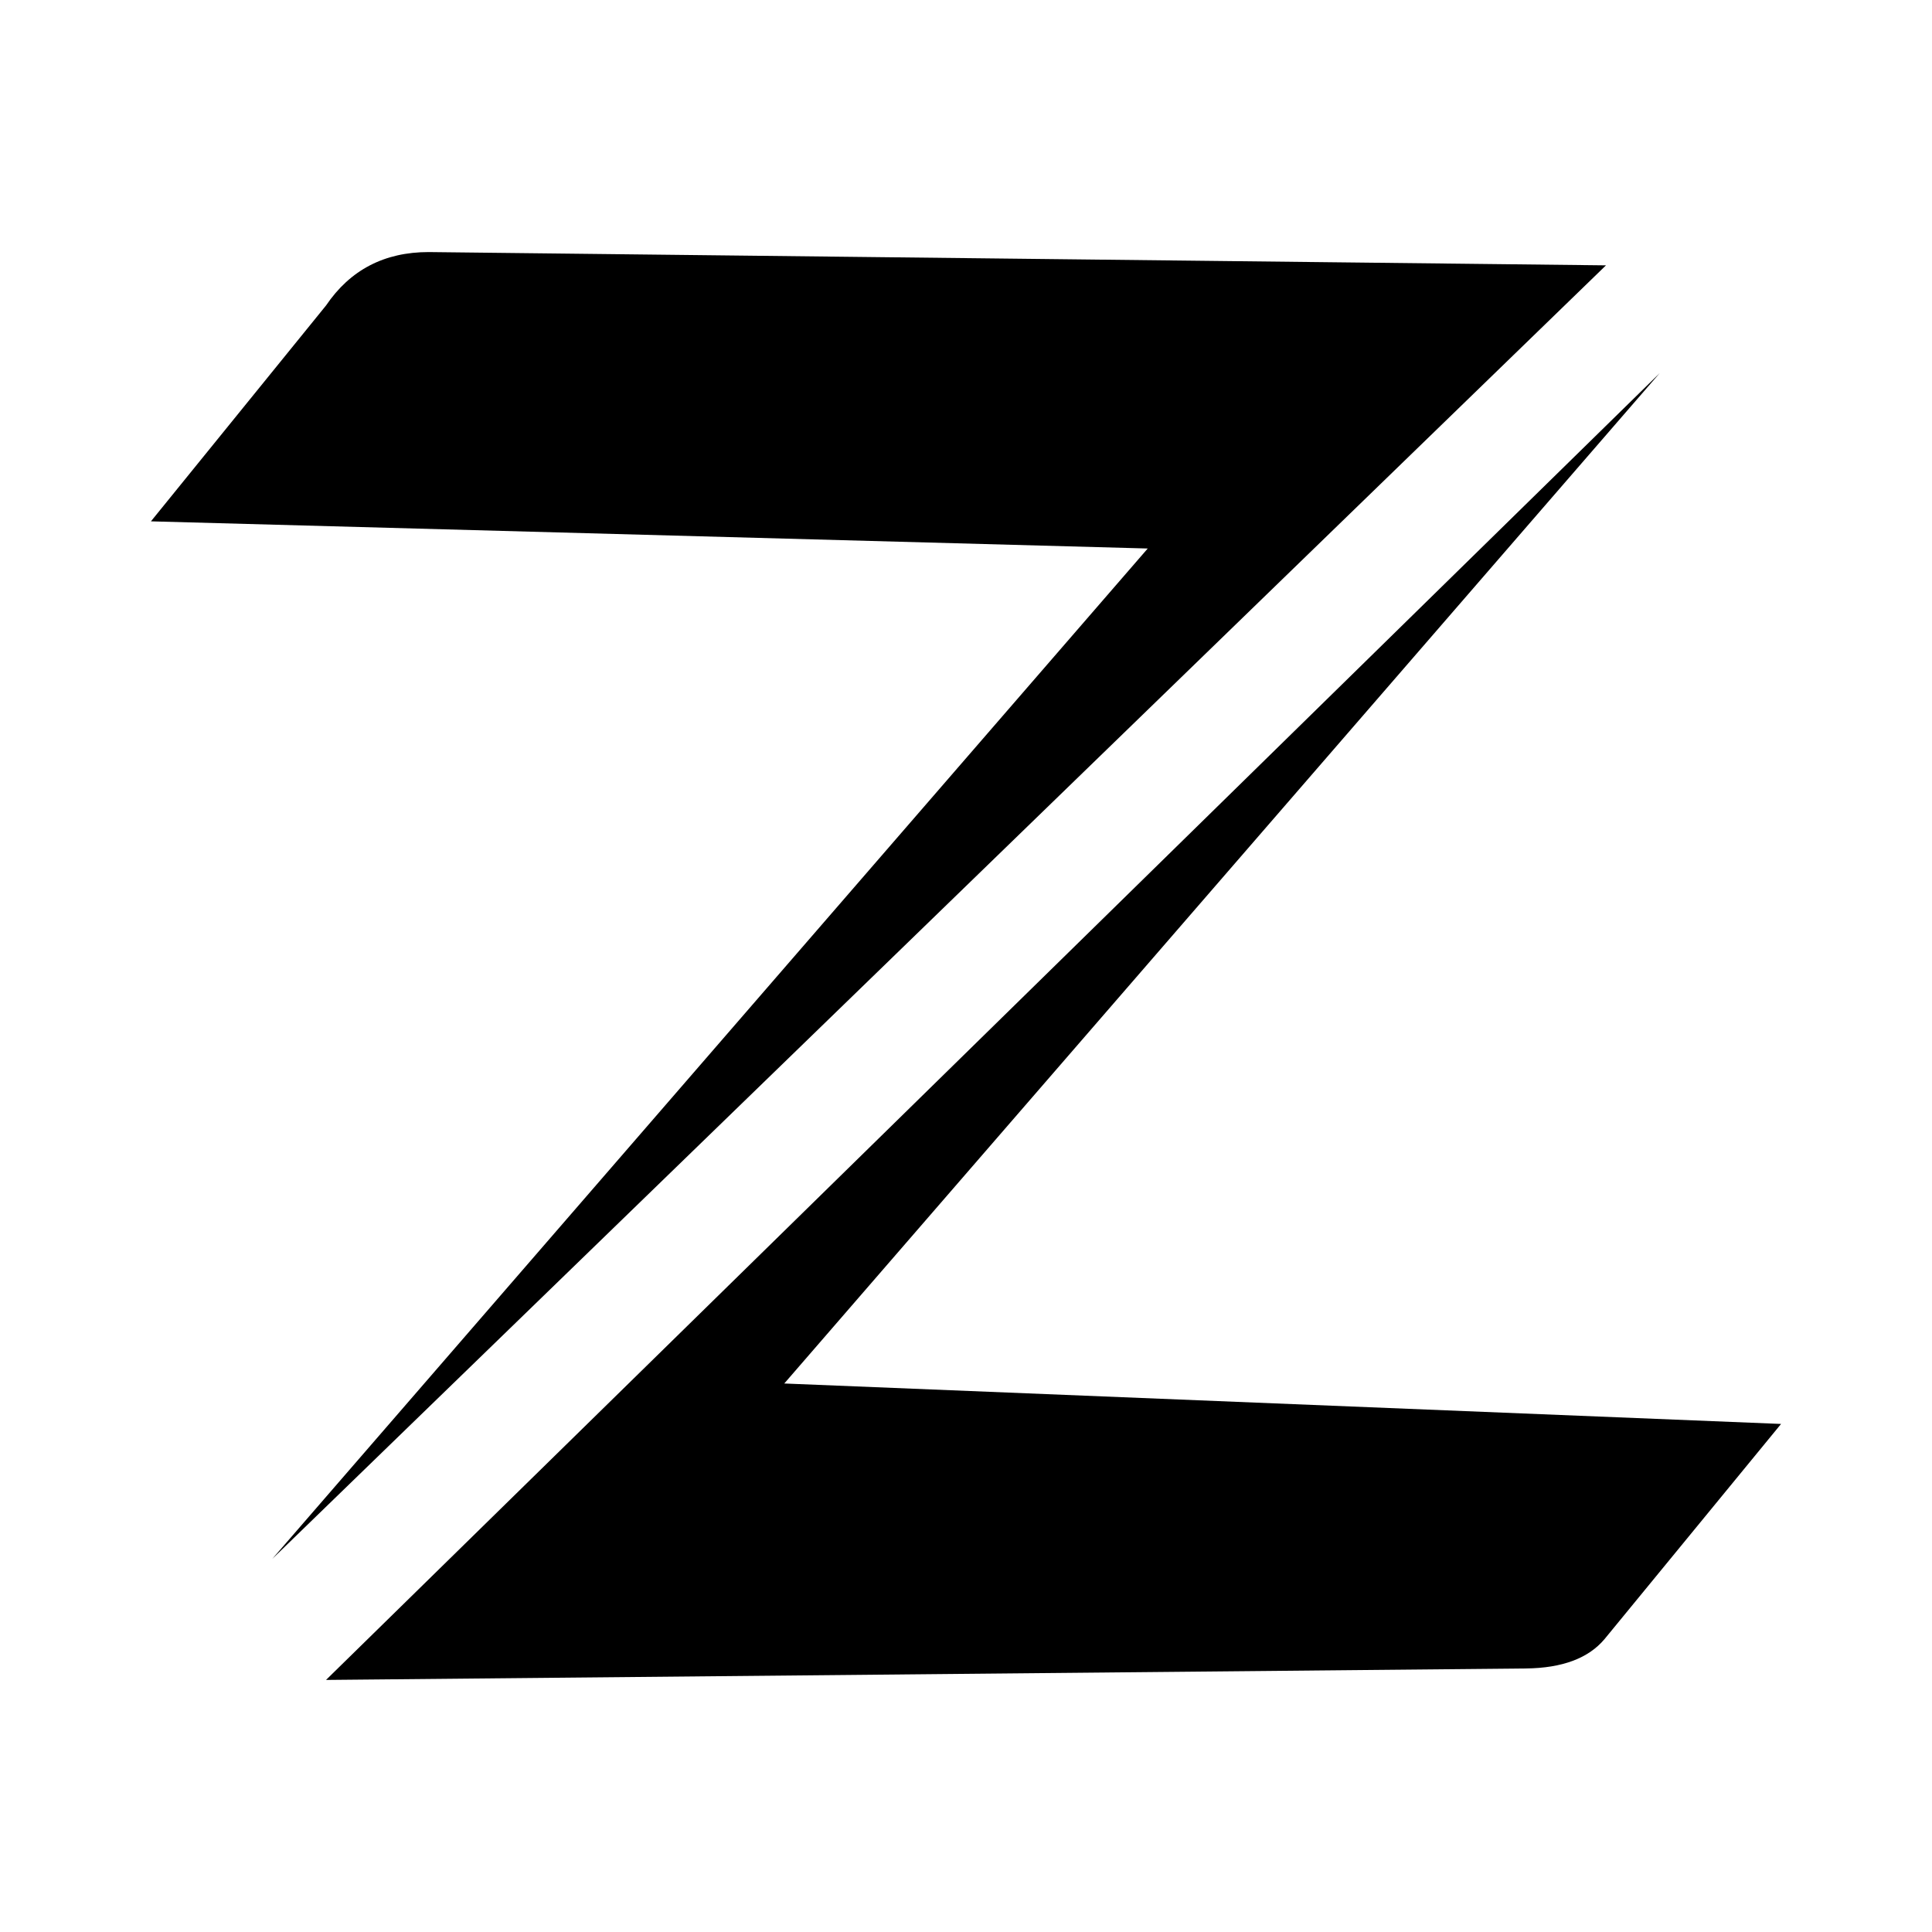
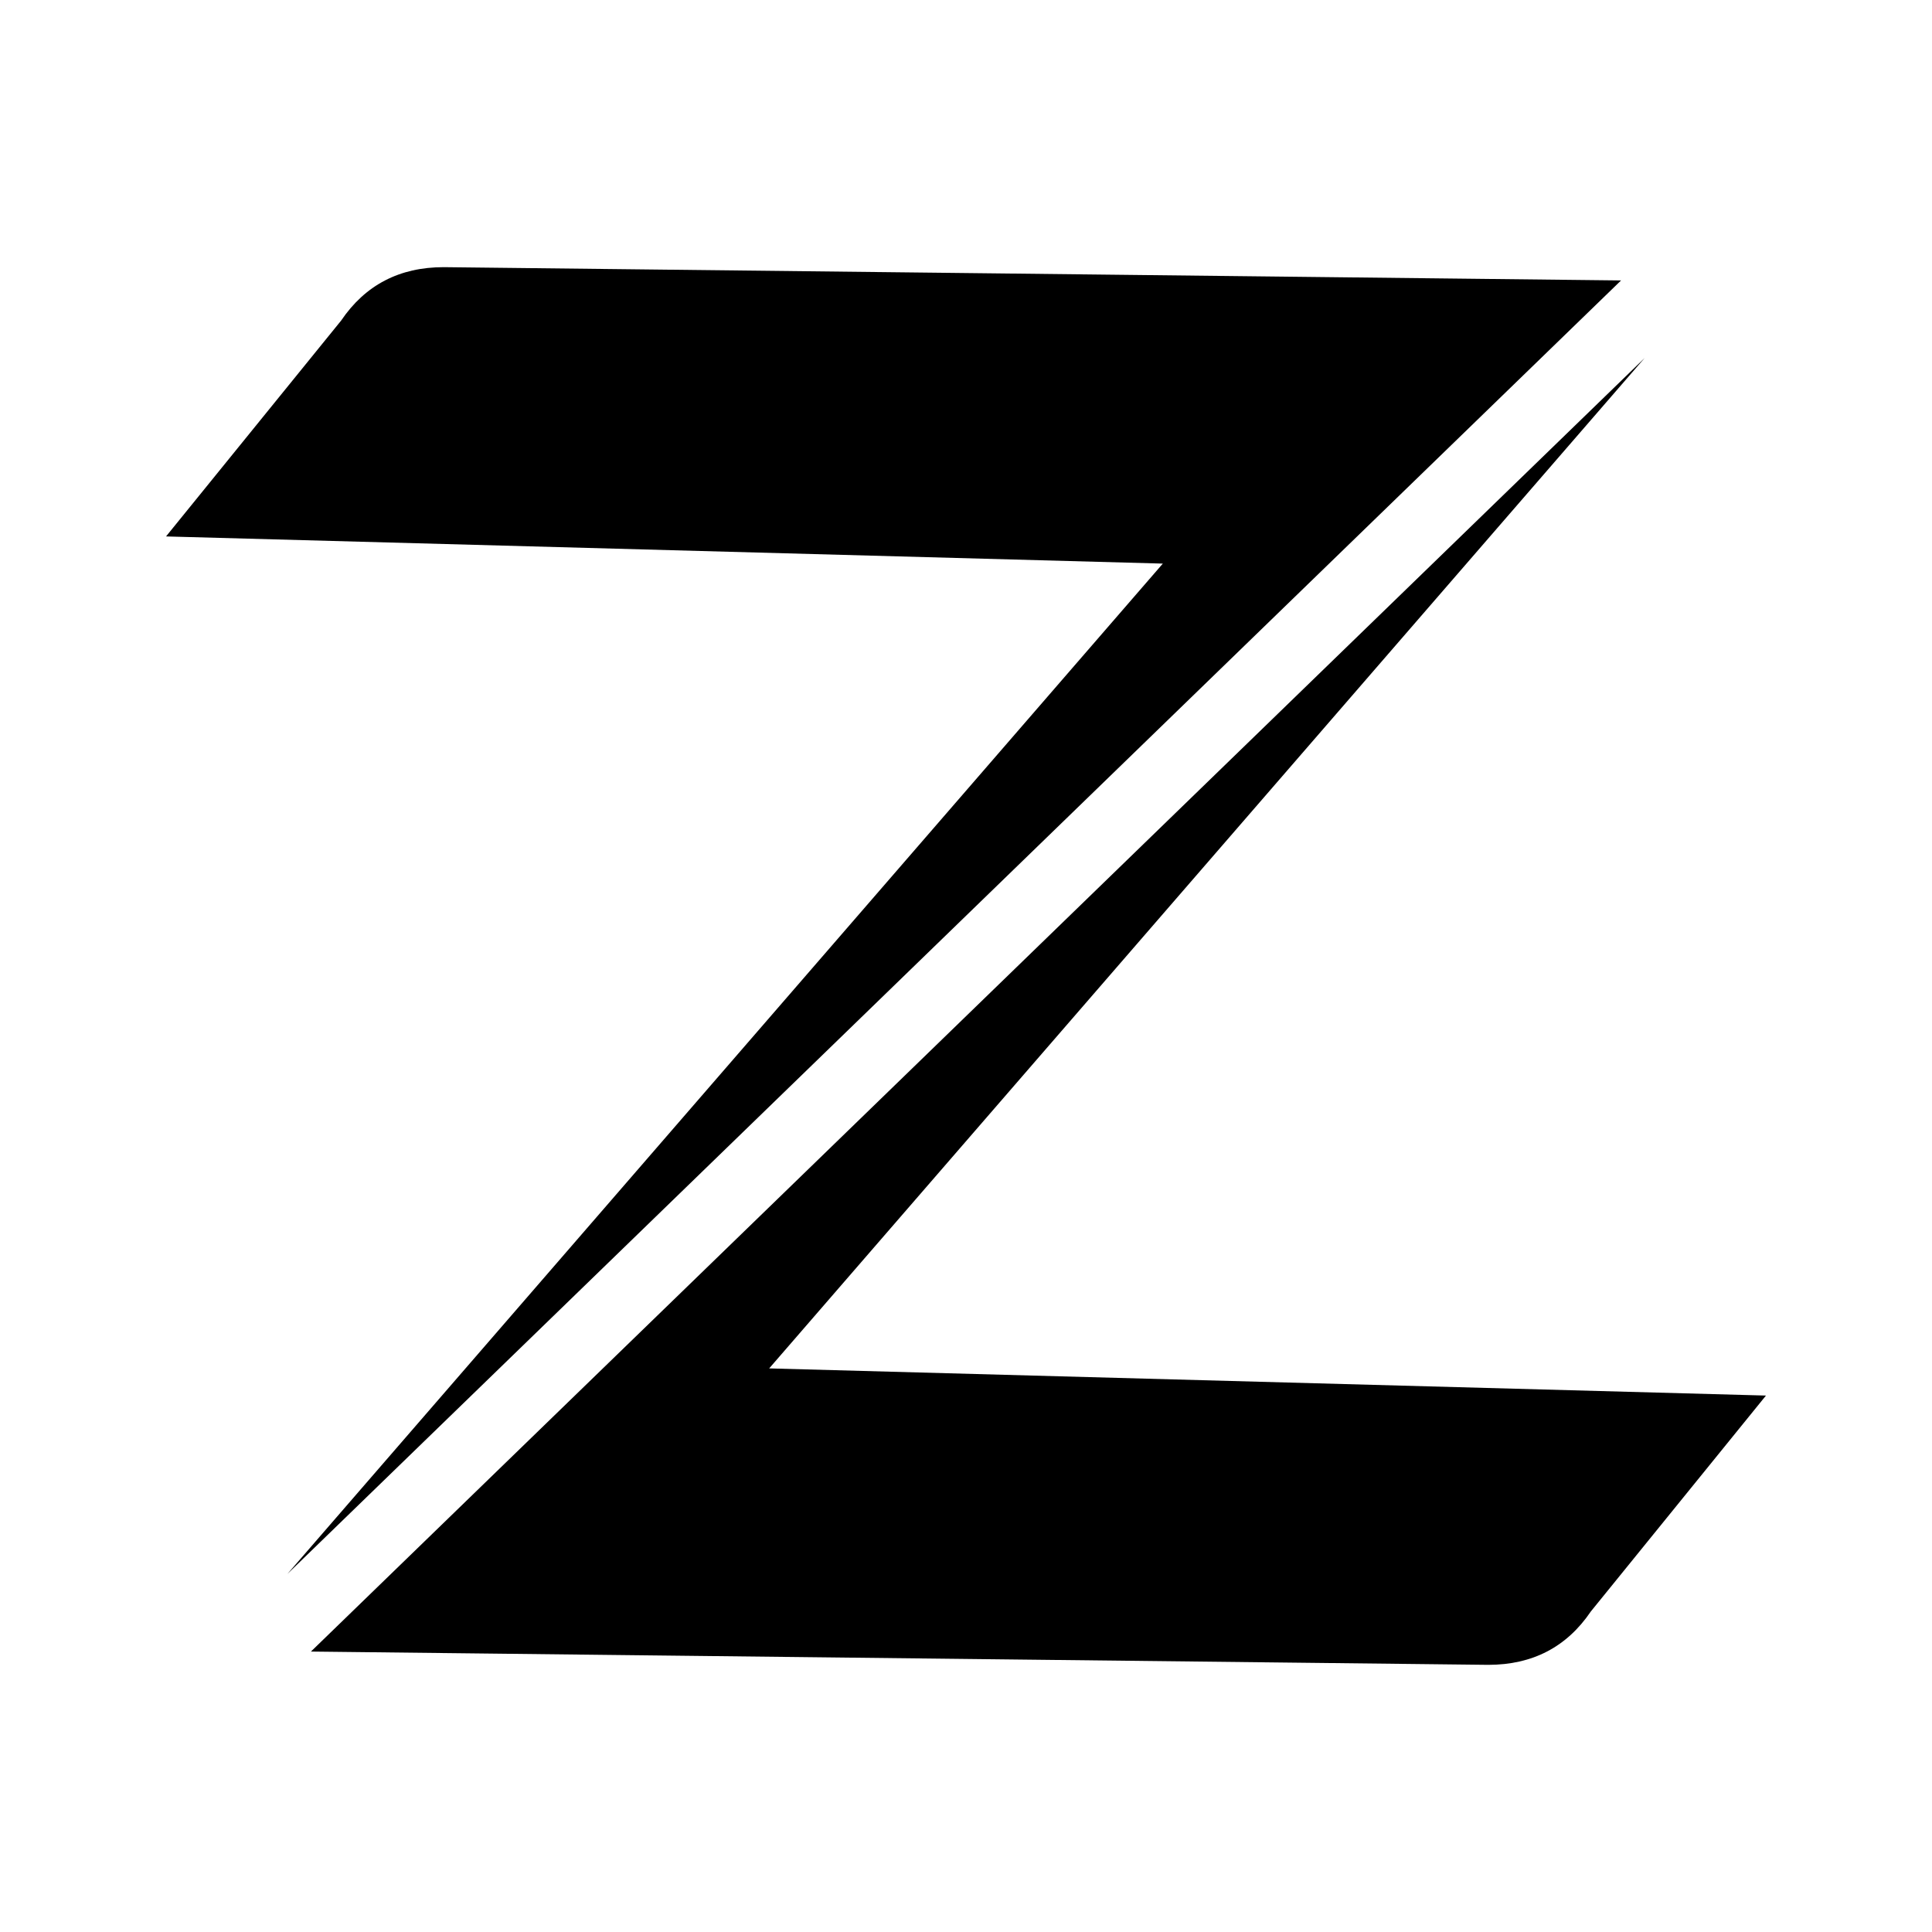
<svg xmlns="http://www.w3.org/2000/svg" viewBox="0 0 64 64">
-   <path fill="currentColor" d="M9.02 51.64L38.02 18.17L5 17.27L10.8 10.12Q12 8.35 14.2 8.35L53.2 8.79L9.02 51.64Z M10.8 55.65L54.98 12.36L25.98 45.83L59 47.17L53.15 54.3Q52.35 55.25 50.55 55.27L10.8 55.65Z" />
+   <path fill="currentColor" d="M9.52 52.14L38.52 18.67L5.5 17.77L11.3 10.62Q12.5 8.85 14.7 8.85L53.7 9.29L9.52 52.14Z M10.3 54.71L54.48 11.86L25.48 45.33L58.5 46.23L52.7 53.38Q51.5 55.15 49.3 55.15L10.3 54.71Z" />
</svg>
